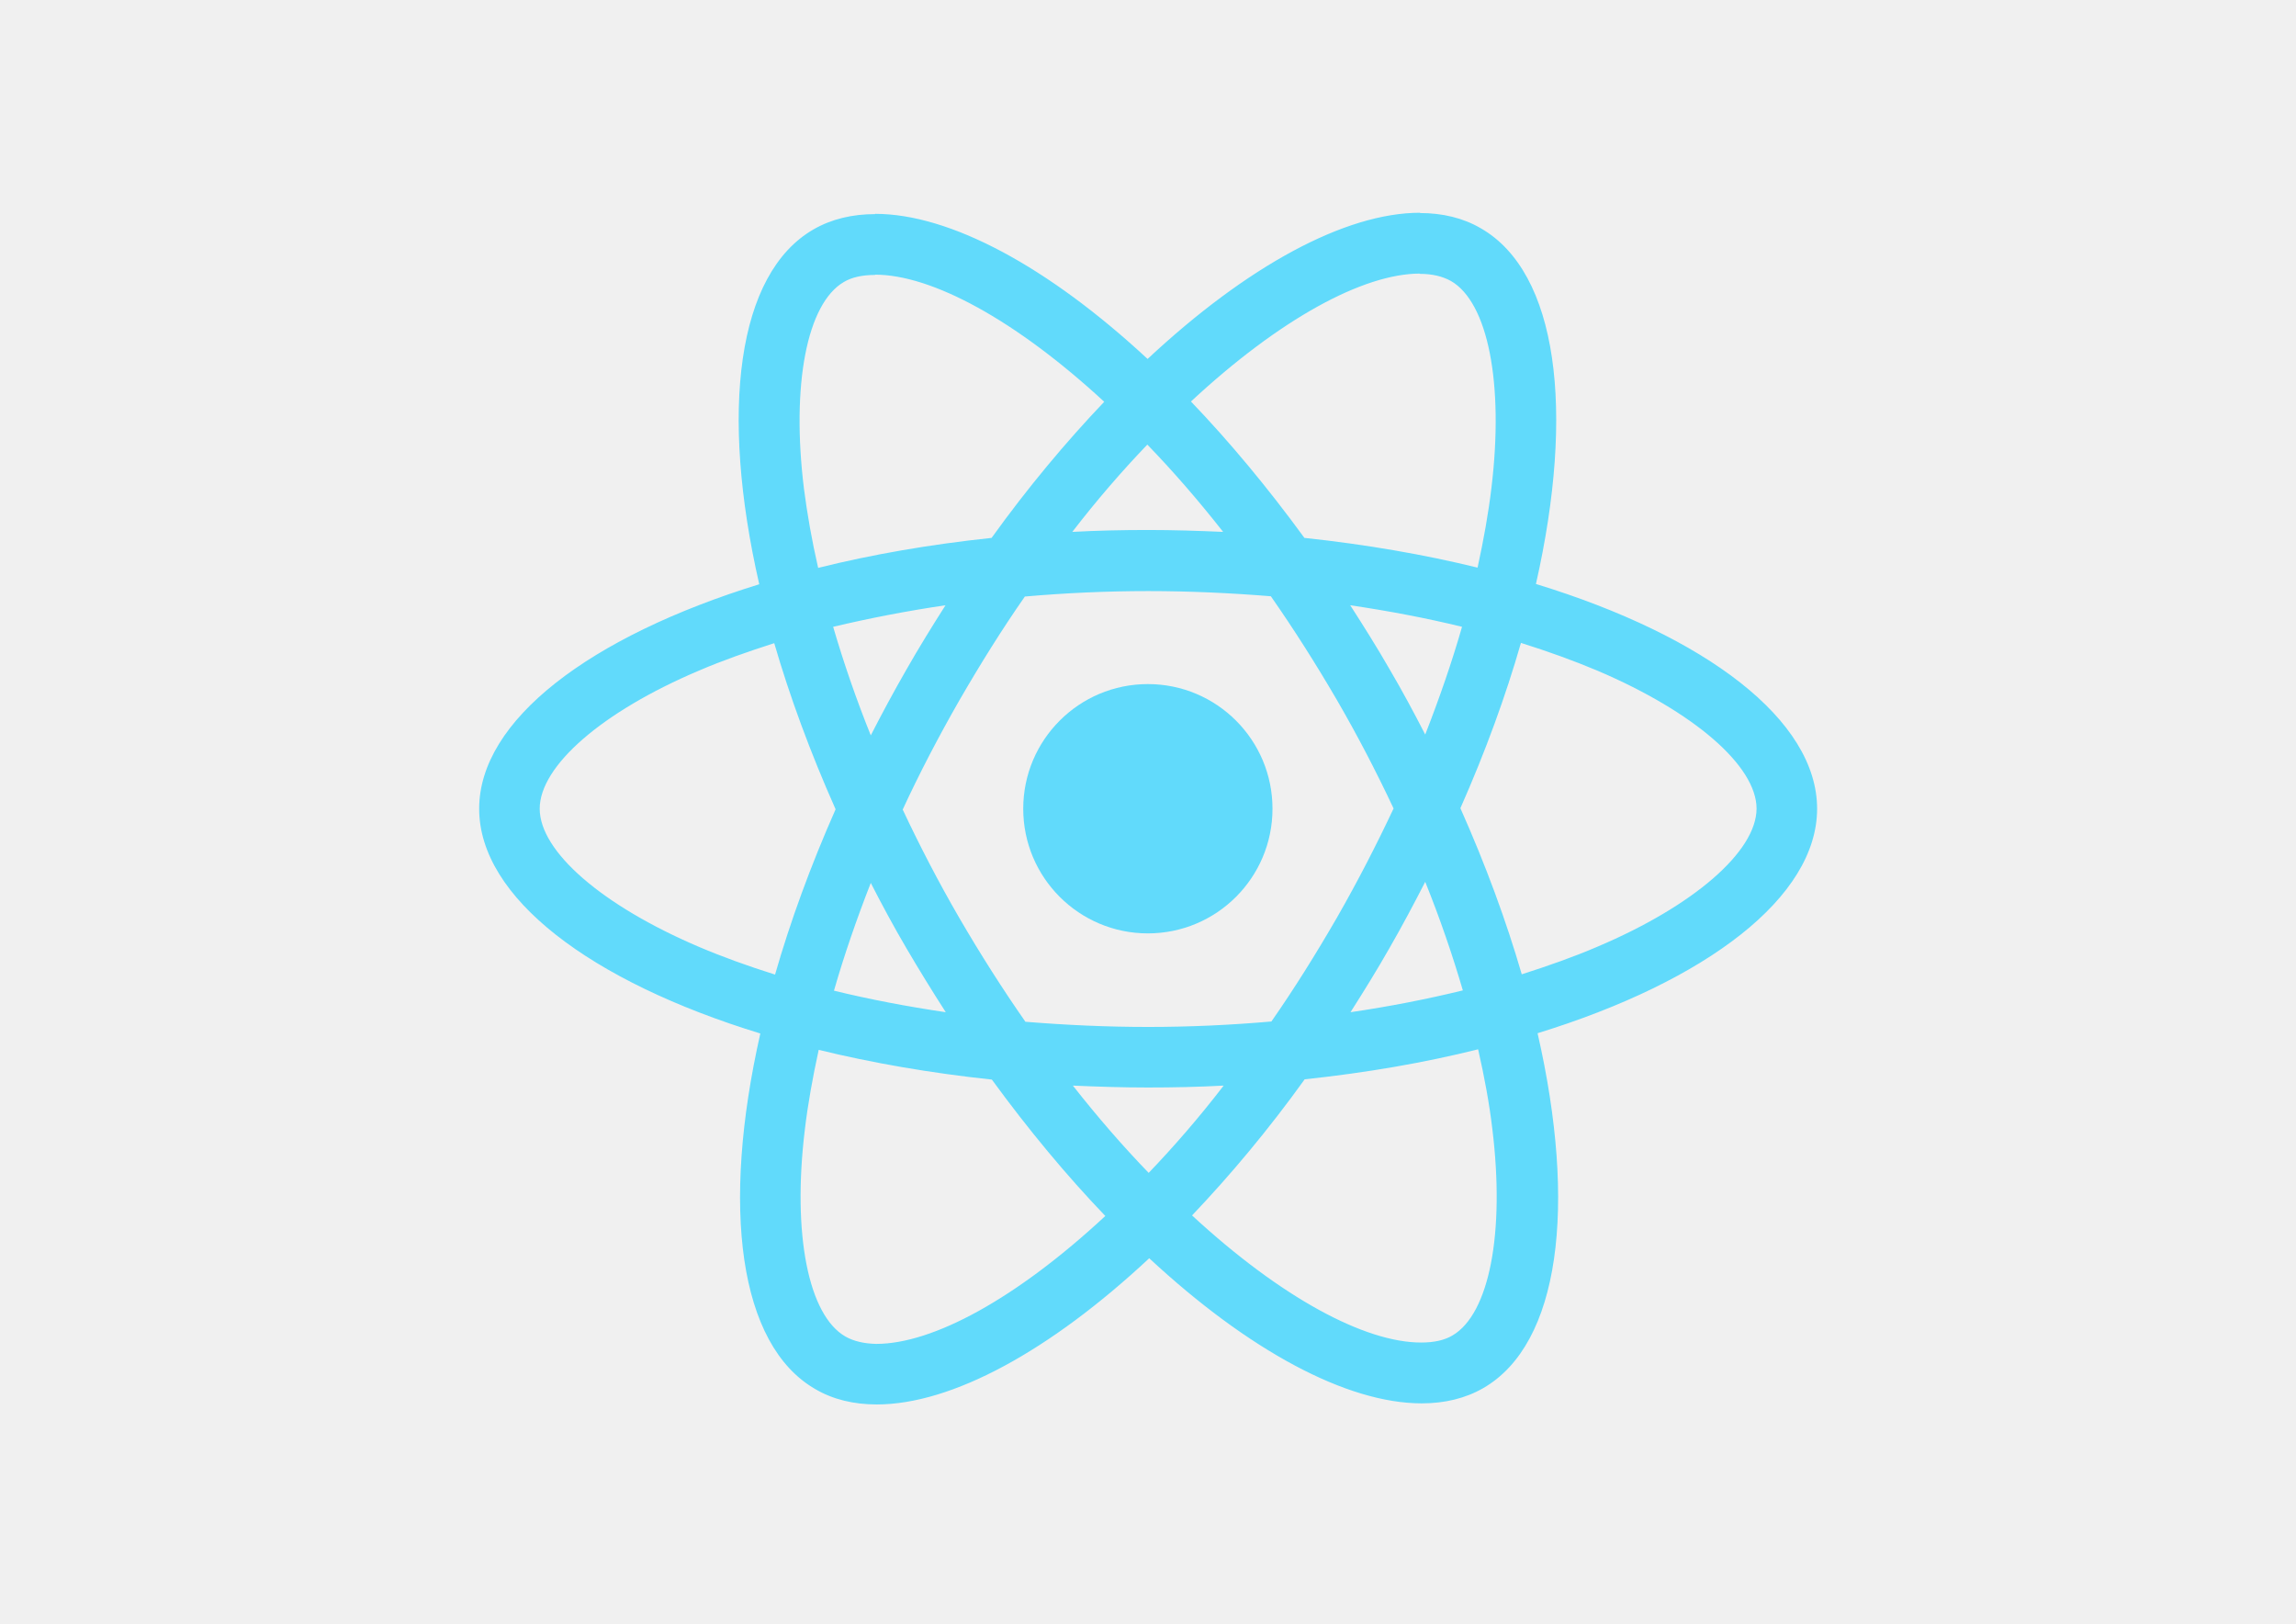
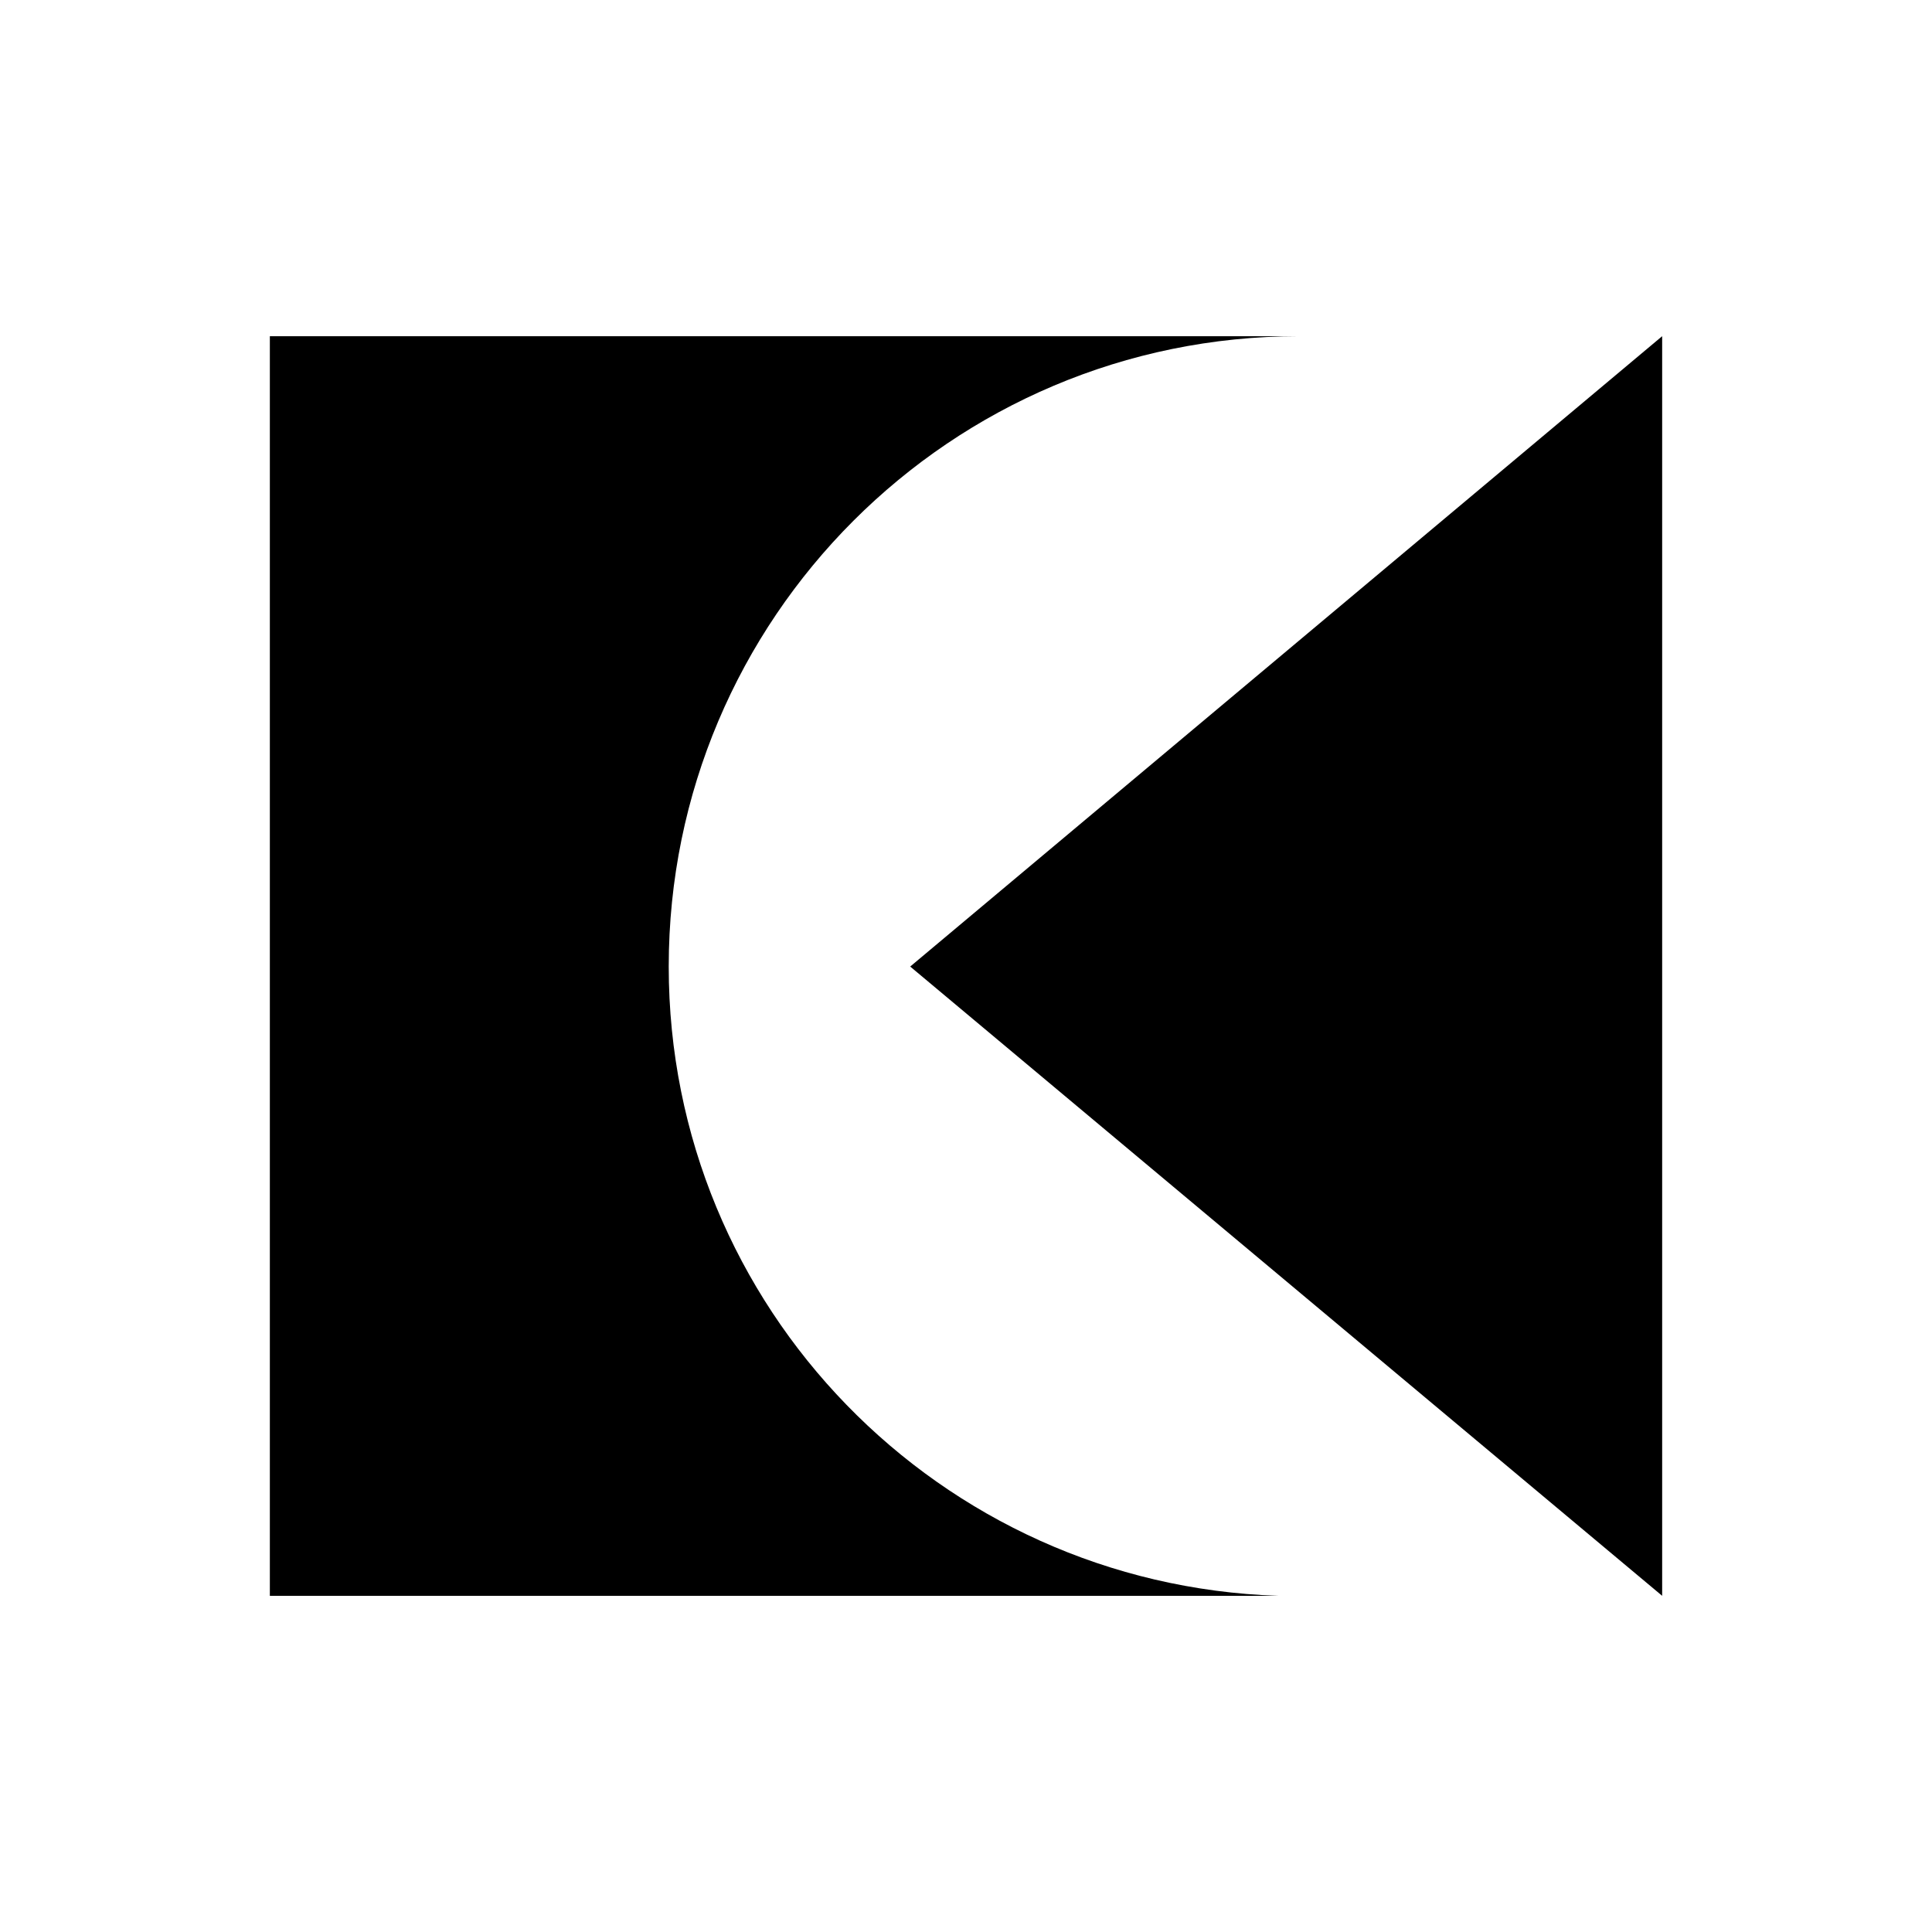
- <svg xmlns="http://www.w3.org/2000/svg" viewBox="0 0 841.9 595.3">
-   <g fill="#61DAFB">
-     <path d="M666.3 296.5c0-32.5-40.7-63.3-103.1-82.4 14.4-63.6 8-114.2-20.2-130.4-6.5-3.8-14.1-5.6-22.4-5.6v22.3c4.6 0 8.3.9 11.4 2.6 13.6 7.8 19.5 37.5 14.9 75.7-1.1 9.4-2.9 19.3-5.1 29.4-19.6-4.8-41-8.5-63.5-10.9-13.5-18.5-27.5-35.3-41.6-50 32.6-30.3 63.2-46.9 84-46.9V78c-27.5 0-63.5 19.6-99.9 53.6-36.4-33.8-72.4-53.2-99.9-53.2v22.3c20.7 0 51.4 16.5 84 46.6-14 14.7-28 31.4-41.3 49.9-22.6 2.4-44 6.1-63.6 11-2.3-10-4-19.7-5.2-29-4.7-38.2 1.1-67.9 14.6-75.8 3-1.8 6.9-2.6 11.5-2.6V78.5c-8.4 0-16 1.8-22.6 5.6-28.1 16.2-34.4 66.7-19.9 130.1-62.2 19.2-102.7 49.9-102.7 82.3 0 32.5 40.7 63.3 103.1 82.4-14.4 63.6-8 114.2 20.2 130.4 6.5 3.8 14.1 5.6 22.5 5.6 27.5 0 63.5-19.6 99.9-53.6 36.4 33.8 72.4 53.2 99.9 53.2 8.4 0 16-1.8 22.6-5.6 28.1-16.2 34.4-66.7 19.9-130.1 62-19.1 102.5-49.9 102.5-82.3zm-130.2-66.7c-3.7 12.9-8.3 26.2-13.5 39.5-4.1-8-8.4-16-13.1-24-4.6-8-9.5-15.8-14.4-23.4 14.2 2.1 27.9 4.7 41 7.9zm-45.8 106.5c-7.8 13.5-15.8 26.3-24.1 38.2-14.9 1.3-30 2-45.2 2-15.1 0-30.2-.7-45-1.9-8.3-11.9-16.4-24.6-24.2-38-7.6-13.1-14.5-26.4-20.8-39.8 6.2-13.4 13.2-26.8 20.7-39.9 7.8-13.5 15.8-26.3 24.1-38.2 14.9-1.3 30-2 45.2-2 15.1 0 30.2.7 45 1.9 8.3 11.9 16.4 24.6 24.2 38 7.6 13.1 14.5 26.4 20.8 39.8-6.3 13.4-13.2 26.8-20.7 39.9zm32.3-13c5.4 13.4 10 26.8 13.8 39.8-13.1 3.2-26.9 5.9-41.2 8 4.9-7.7 9.8-15.6 14.4-23.7 4.6-8 8.9-16.1 13-24.1zM421.2 430c-9.3-9.6-18.6-20.3-27.8-32 9 .4 18.2.7 27.5.7 9.4 0 18.7-.2 27.8-.7-9 11.7-18.3 22.4-27.5 32zm-74.4-58.9c-14.2-2.1-27.9-4.7-41-7.9 3.7-12.9 8.3-26.2 13.5-39.5 4.1 8 8.4 16 13.1 24 4.7 8 9.5 15.8 14.4 23.4zM420.7 163c9.3 9.6 18.6 20.3 27.8 32-9-.4-18.2-.7-27.5-.7-9.4 0-18.7.2-27.8.7 9-11.7 18.3-22.4 27.5-32zm-74 58.9c-4.9 7.7-9.8 15.6-14.4 23.7-4.6 8-8.9 16-13 24-5.4-13.4-10-26.8-13.8-39.8 13.1-3.1 26.9-5.8 41.2-7.9zm-90.5 125.2c-35.4-15.1-58.3-34.9-58.3-50.6 0-15.7 22.9-35.6 58.3-50.6 8.6-3.7 18-7 27.7-10.1 5.7 19.6 13.2 40 22.5 60.9-9.2 20.8-16.6 41.1-22.2 60.6-9.9-3.1-19.3-6.5-28-10.2zM310 490c-13.6-7.8-19.5-37.5-14.9-75.7 1.1-9.4 2.9-19.3 5.1-29.4 19.6 4.8 41 8.5 63.5 10.9 13.5 18.5 27.5 35.3 41.6 50-32.6 30.3-63.2 46.9-84 46.9-4.5-.1-8.3-1-11.3-2.7zm237.2-76.2c4.7 38.2-1.1 67.9-14.6 75.8-3 1.8-6.9 2.6-11.5 2.6-20.7 0-51.4-16.5-84-46.6 14-14.7 28-31.4 41.3-49.9 22.6-2.4 44-6.1 63.6-11 2.3 10.1 4.1 19.8 5.2 29.1zm38.5-66.7c-8.6 3.7-18 7-27.7 10.1-5.7-19.6-13.2-40-22.5-60.9 9.2-20.8 16.6-41.1 22.2-60.6 9.9 3.1 19.3 6.5 28.1 10.2 35.4 15.1 58.3 34.9 58.3 50.6-.1 15.7-23 35.6-58.4 50.6zM320.8 78.4z" />
-     <circle cx="420.9" cy="296.5" r="45.7" />
-     <path d="M520.5 78.1z" />
+ <svg xmlns="http://www.w3.org/2000/svg" width="2500" height="2500" viewBox="0 0 192.756 192.756">
+   <g fill-rule="evenodd" clip-rule="evenodd">
+     <path fill="#fff" d="M0 0h192.756v192.756H0V0z" />
+     <path d="M26.923 159.214h100.591c-33.749-1.114-60.795-28.758-60.795-62.781 0-34.73 28.16-62.89 62.885-62.89H26.923v125.671z" />
+     <path d="M165.834 159.214L90.811 96.433l75.023-62.891v125.672z" />
  </g>
</svg>
